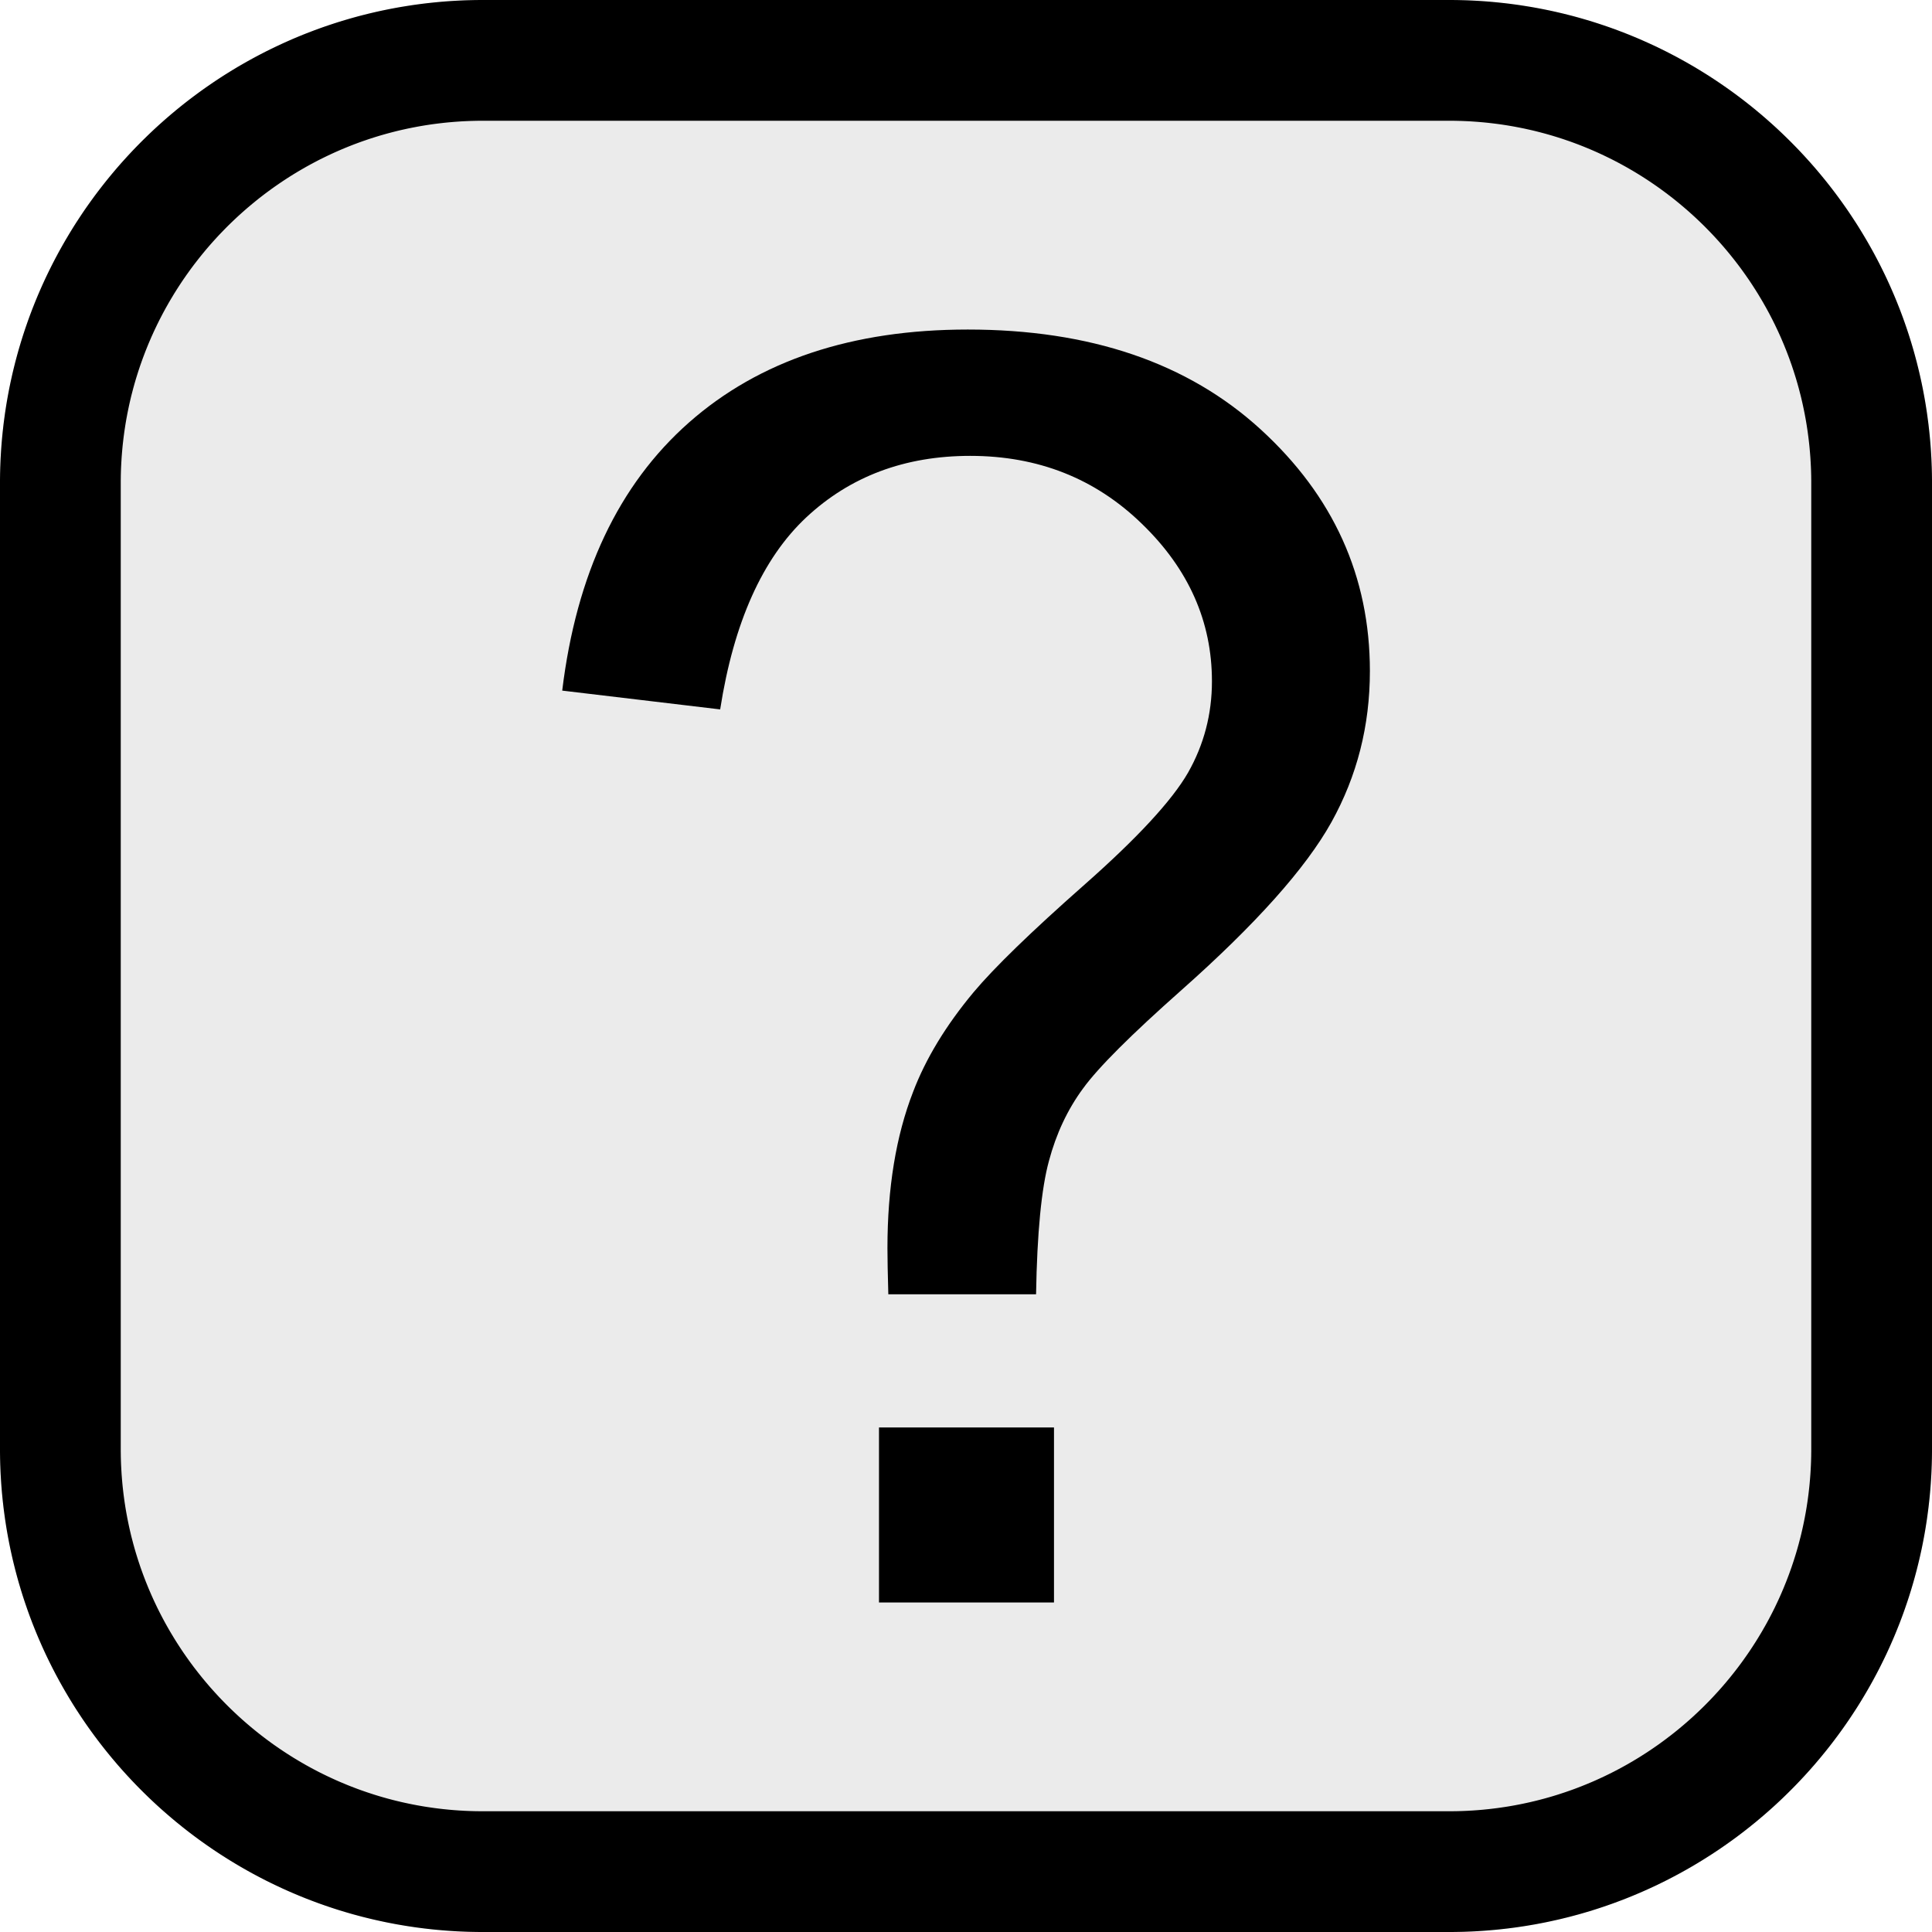
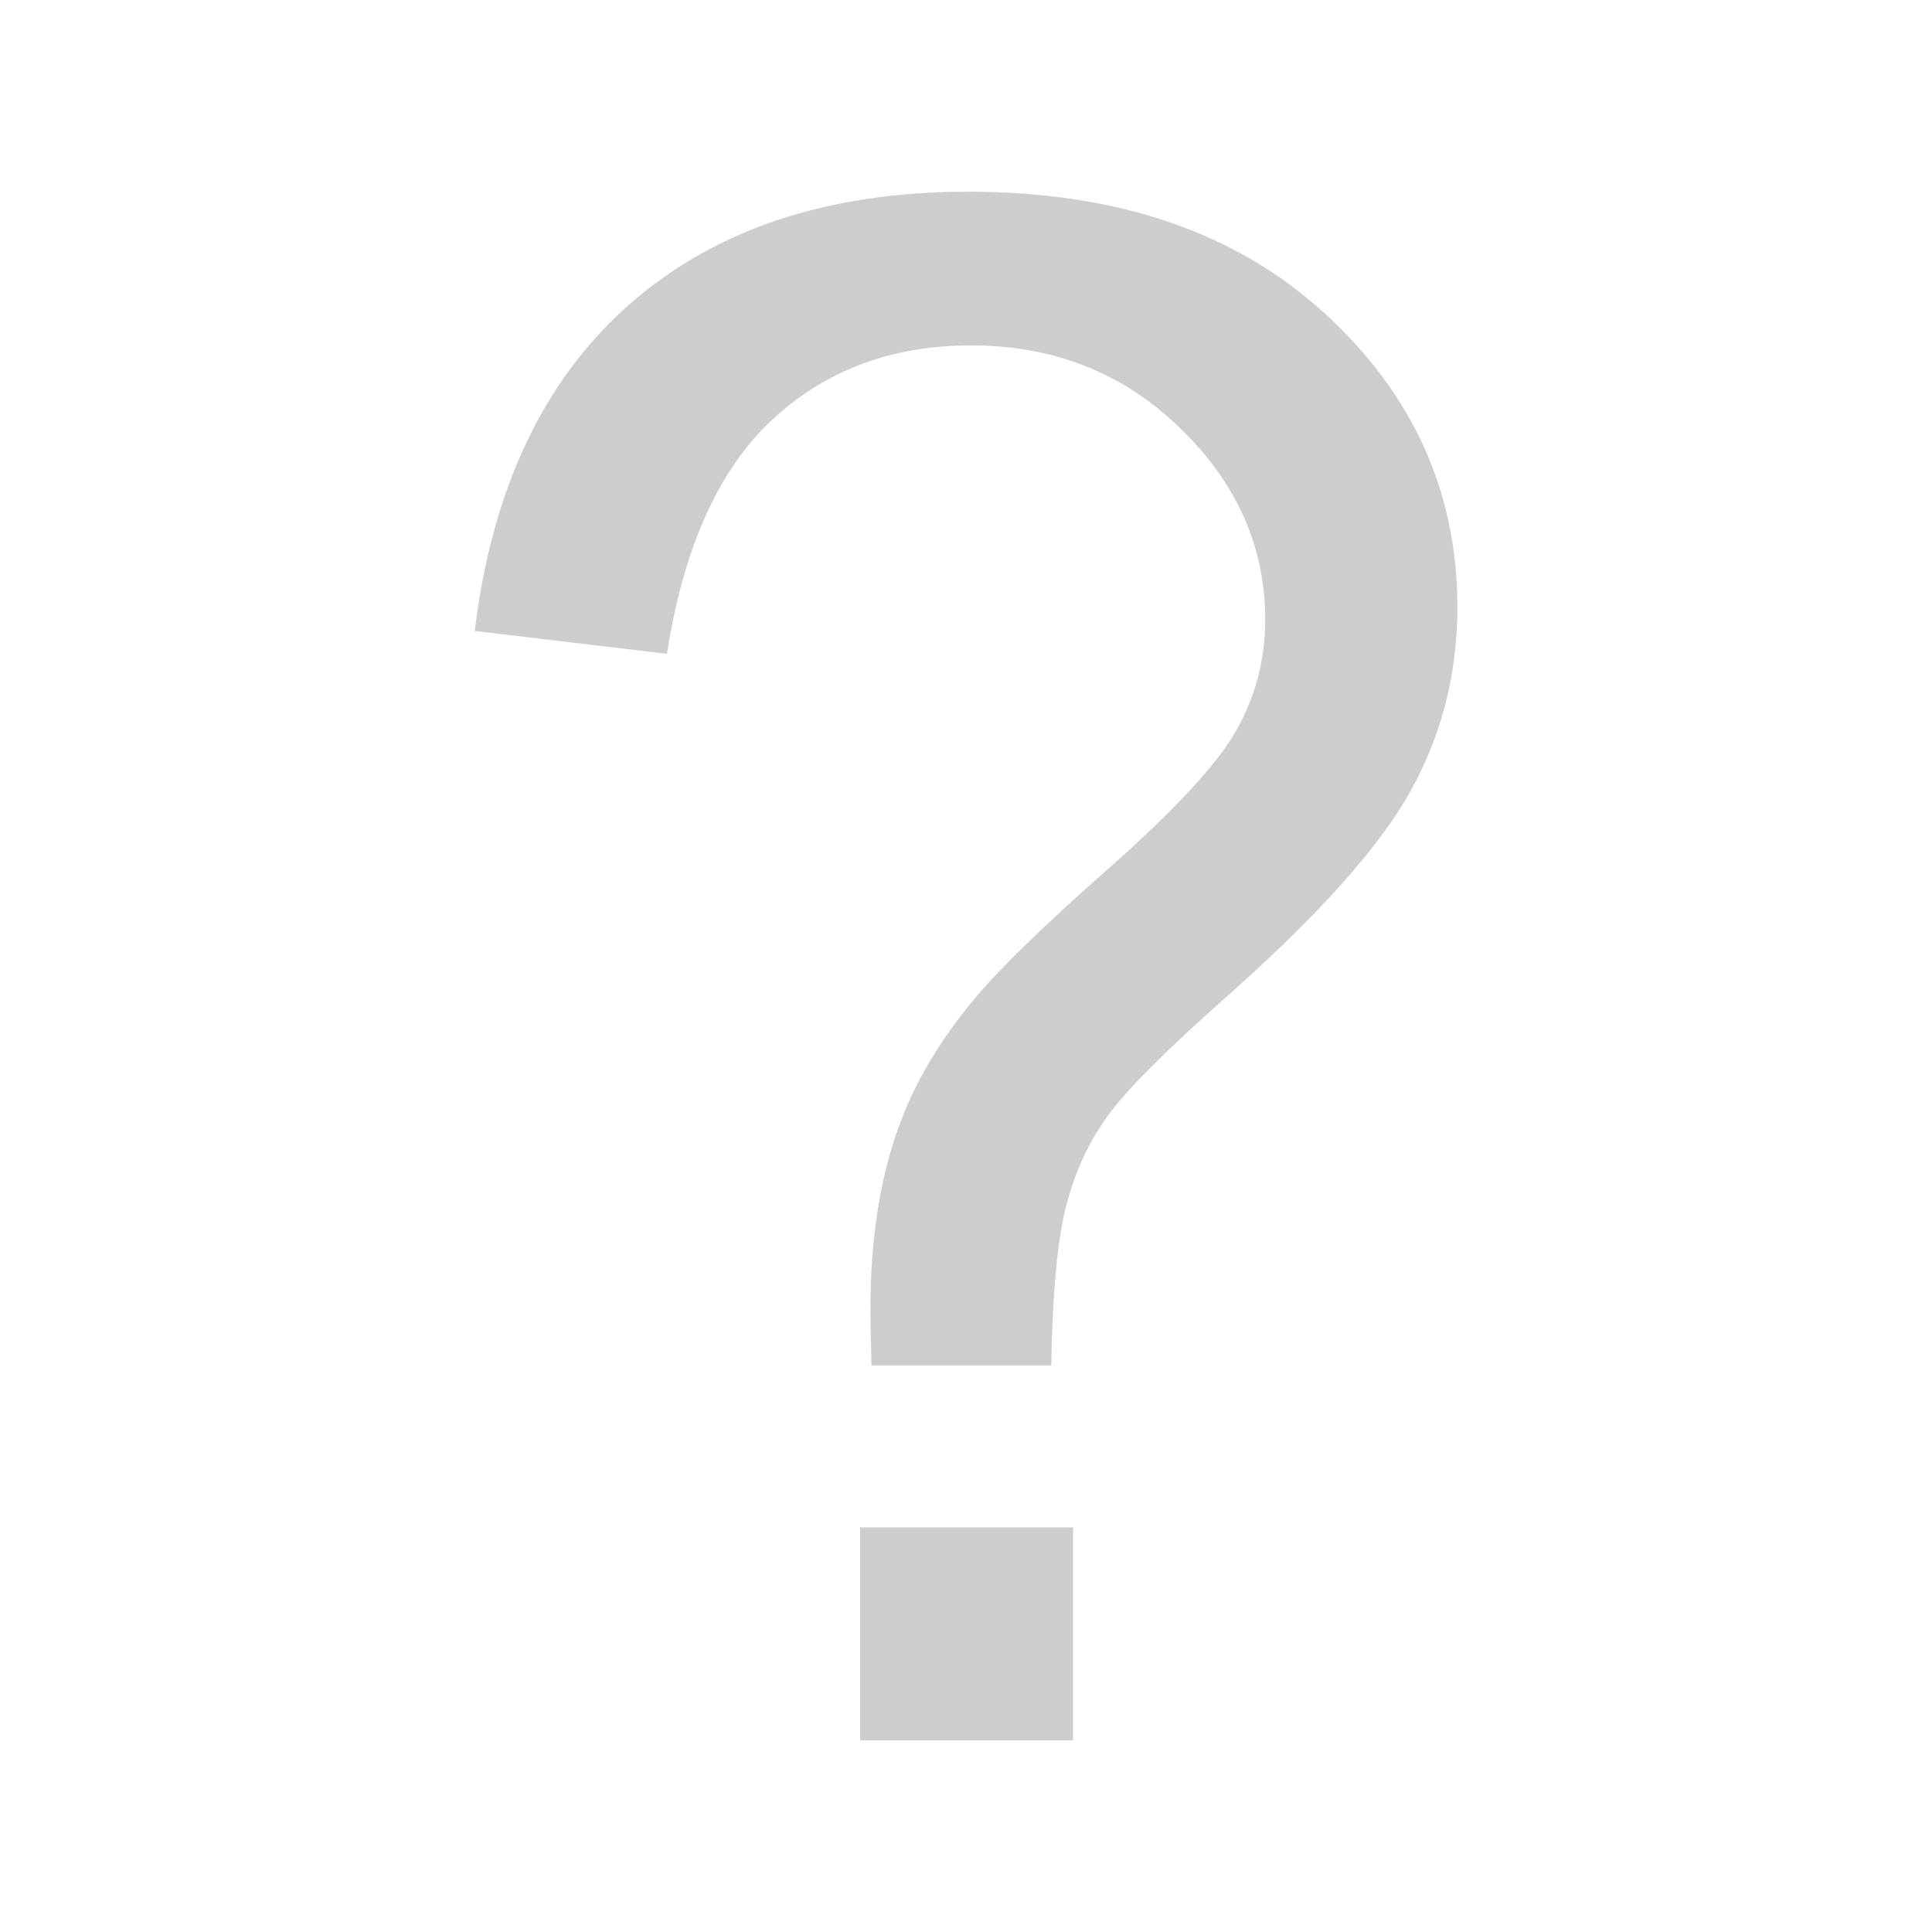
- <svg xmlns="http://www.w3.org/2000/svg" width="96" height="96" viewBox="0 0 96 96" version="1.1" xml:space="preserve" style="fill-rule:evenodd;clip-rule:evenodd;stroke-linejoin:round;stroke-miterlimit:1.414;">
-   <g transform="matrix(1,0,0,1.00793,0,0)">
-     <path d="M96,23.811C96,10.669 85.246,0 72,0L24,0C10.754,0 0,10.669 0,23.811L0,71.434C0,84.575 10.754,95.245 24,95.245L72,95.245C85.246,95.245 96,84.575 96,71.434L96,23.811Z" style="fill:rgb(235,235,235);" />
-     <path d="M72.155,0L72.31,0.002L72.465,0.004L72.619,0.008L72.773,0.012L72.927,0.017L73.081,0.024L73.234,0.031L73.387,0.039L73.54,0.048L73.693,0.058L73.845,0.069L73.998,0.081L74.149,0.094L74.301,0.108L74.452,0.123L74.603,0.139L74.754,0.155L74.905,0.173L75.055,0.191L75.205,0.211L75.355,0.231L75.504,0.252L75.653,0.275L75.802,0.298L75.95,0.322L76.098,0.346L76.246,0.372L76.394,0.399L76.541,0.426L76.688,0.455L76.834,0.484L76.981,0.514L77.126,0.545L77.272,0.577L77.417,0.61L77.562,0.644L77.707,0.678L77.851,0.714L77.995,0.75L78.139,0.787L78.282,0.825L78.425,0.864L78.567,0.904L78.709,0.945L78.851,0.986L78.993,1.028L79.134,1.071L79.274,1.115L79.415,1.16L79.555,1.206L79.694,1.252L79.833,1.299L79.972,1.347L80.11,1.396L80.248,1.446L80.386,1.496L80.523,1.548L80.66,1.6L80.797,1.653L80.933,1.706L81.068,1.761L81.203,1.816L81.338,1.872L81.473,1.929L81.606,1.987L81.74,2.046L81.873,2.105L82.006,2.165L82.138,2.226L82.27,2.287L82.401,2.35L82.532,2.413L82.663,2.477L82.793,2.541L82.922,2.607L83.051,2.673L83.18,2.74L83.308,2.807L83.436,2.876L83.563,2.945L83.69,3.015L83.816,3.085L83.942,3.157L84.068,3.229L84.193,3.301L84.317,3.375L84.441,3.449L84.564,3.524L84.687,3.6L84.81,3.676L84.932,3.753L85.053,3.831L85.174,3.91L85.295,3.989L85.415,4.069L85.534,4.15L85.653,4.231L85.772,4.313L85.889,4.395L86.007,4.479L86.124,4.563L86.24,4.648L86.356,4.733L86.471,4.819L86.586,4.906L86.7,4.993L86.814,5.081L86.927,5.17L87.039,5.259L87.151,5.349L87.263,5.44L87.373,5.532L87.484,5.623L87.593,5.716L87.703,5.809L87.811,5.903L87.919,5.998L88.027,6.093L88.134,6.189L88.24,6.285L88.346,6.382L88.451,6.48L88.555,6.578L88.659,6.677L88.762,6.777L88.865,6.877L88.967,6.977L89.069,7.079L89.17,7.181L89.27,7.283L89.37,7.386L89.469,7.49L89.567,7.594L89.665,7.699L89.762,7.805L89.859,7.911L89.955,8.017L90.05,8.124L90.145,8.232L90.239,8.34L90.332,8.449L90.425,8.559L90.517,8.669L90.608,8.779L90.699,8.89L90.789,9.002L90.878,9.114L90.967,9.227L91.055,9.34L91.143,9.454L91.229,9.568L91.316,9.683L91.401,9.799L91.486,9.915L91.57,10.031L91.653,10.148L91.736,10.265L91.818,10.383L91.899,10.502L91.979,10.621L92.059,10.741L92.138,10.861L92.217,10.981L92.295,11.102L92.372,11.224L92.448,11.346L92.523,11.468L92.598,11.591L92.672,11.715L92.746,11.839L92.818,11.963L92.89,12.088L92.961,12.213L93.032,12.339L93.102,12.465L93.17,12.592L93.239,12.719L93.306,12.847L93.373,12.975L93.439,13.104L93.504,13.233L93.568,13.362L93.632,13.492L93.695,13.622L93.757,13.753L93.818,13.884L93.879,14.016L93.938,14.148L93.997,14.28L94.055,14.413L94.113,14.547L94.169,14.68L94.225,14.814L94.28,14.949L94.334,15.084L94.388,15.219L94.44,15.355L94.492,15.491L94.543,15.628L94.593,15.765L94.642,15.902L94.69,16.04L94.738,16.178L94.785,16.316L94.831,16.455L94.876,16.594L94.92,16.734L94.964,16.874L95.006,17.014L95.048,17.155L95.089,17.296L95.129,17.437L95.168,17.579L95.206,17.721L95.244,17.863L95.28,18.006L95.316,18.149L95.351,18.293L95.385,18.436L95.418,18.581L95.45,18.725L95.482,18.87L95.512,19.015L95.542,19.16L95.57,19.306L95.598,19.452L95.625,19.599L95.651,19.745L95.676,19.892L95.7,20.039L95.723,20.187L95.746,20.335L95.767,20.483L95.787,20.632L95.807,20.78L95.826,20.929L95.843,21.079L95.86,21.228L95.876,21.378L95.891,21.528L95.905,21.679L95.918,21.829L95.93,21.98L95.941,22.131L95.951,22.283L95.96,22.435L95.969,22.587L95.976,22.739L95.982,22.891L95.988,23.044L95.992,23.197L95.996,23.35L95.998,23.504L96,23.657L96,23.811L96,71.434L96,71.587L95.998,71.741L95.996,71.895L95.992,72.048L95.988,72.201L95.982,72.353L95.976,72.506L95.969,72.658L95.96,72.81L95.951,72.962L95.941,73.113L95.93,73.264L95.918,73.415L95.905,73.566L95.891,73.717L95.876,73.867L95.86,74.017L95.843,74.166L95.826,74.315L95.807,74.464L95.787,74.613L95.767,74.762L95.746,74.91L95.723,75.058L95.7,75.205L95.676,75.353L95.651,75.5L95.625,75.646L95.598,75.793L95.57,75.939L95.542,76.084L95.512,76.23L95.482,76.375L95.45,76.52L95.418,76.664L95.385,76.808L95.351,76.952L95.316,77.096L95.28,77.239L95.244,77.381L95.206,77.524L95.168,77.666L95.129,77.808L95.089,77.949L95.048,78.09L95.006,78.231L94.964,78.371L94.92,78.511L94.876,78.651L94.831,78.79L94.785,78.929L94.738,79.067L94.69,79.205L94.642,79.343L94.593,79.48L94.543,79.617L94.492,79.754L94.44,79.89L94.388,80.026L94.334,80.161L94.28,80.296L94.225,80.43L94.169,80.565L94.113,80.698L94.055,80.832L93.997,80.964L93.938,81.097L93.879,81.229L93.818,81.361L93.757,81.492L93.695,81.623L93.632,81.753L93.568,81.883L93.504,82.012L93.439,82.141L93.373,82.27L93.306,82.398L93.239,82.526L93.17,82.653L93.102,82.779L93.032,82.906L92.961,83.032L92.89,83.157L92.818,83.282L92.746,83.406L92.672,83.53L92.598,83.654L92.523,83.777L92.448,83.899L92.372,84.021L92.295,84.143L92.217,84.264L92.138,84.384L92.059,84.504L91.979,84.624L91.899,84.743L91.818,84.861L91.736,84.979L91.653,85.097L91.57,85.214L91.486,85.33L91.401,85.446L91.316,85.562L91.229,85.676L91.143,85.791L91.055,85.905L90.967,86.018L90.878,86.131L90.789,86.243L90.699,86.354L90.608,86.465L90.517,86.576L90.425,86.686L90.332,86.795L90.239,86.904L90.145,87.013L90.05,87.12L89.955,87.228L89.859,87.334L89.762,87.44L89.665,87.546L89.567,87.65L89.469,87.755L89.37,87.858L89.27,87.962L89.17,88.064L89.069,88.166L88.967,88.267L88.865,88.368L88.762,88.468L88.659,88.568L88.555,88.667L88.451,88.765L88.346,88.862L88.24,88.96L88.134,89.056L88.027,89.152L87.919,89.247L87.811,89.341L87.703,89.435L87.593,89.529L87.484,89.621L87.373,89.713L87.263,89.805L87.151,89.895L87.039,89.985L86.927,90.075L86.814,90.163L86.7,90.252L86.586,90.339L86.471,90.426L86.356,90.512L86.24,90.597L86.124,90.682L86.007,90.766L85.889,90.849L85.772,90.932L85.653,91.014L85.534,91.095L85.415,91.176L85.295,91.256L85.174,91.335L85.053,91.414L84.932,91.491L84.81,91.568L84.687,91.645L84.564,91.721L84.441,91.795L84.317,91.87L84.193,91.943L84.068,92.016L83.942,92.088L83.816,92.159L83.69,92.23L83.563,92.3L83.436,92.369L83.308,92.437L83.18,92.505L83.051,92.572L82.922,92.638L82.793,92.704L82.663,92.768L82.532,92.832L82.401,92.895L82.27,92.958L82.138,93.019L82.006,93.08L81.873,93.14L81.74,93.199L81.606,93.258L81.473,93.315L81.338,93.372L81.203,93.428L81.068,93.484L80.933,93.538L80.797,93.592L80.66,93.645L80.523,93.697L80.386,93.748L80.248,93.799L80.11,93.849L79.972,93.897L79.833,93.946L79.694,93.993L79.555,94.039L79.415,94.085L79.274,94.13L79.134,94.174L78.993,94.217L78.851,94.259L78.709,94.3L78.567,94.341L78.425,94.381L78.282,94.419L78.139,94.457L77.995,94.495L77.851,94.531L77.707,94.566L77.562,94.601L77.417,94.635L77.272,94.667L77.126,94.699L76.981,94.73L76.834,94.761L76.688,94.79L76.541,94.818L76.394,94.846L76.246,94.873L76.098,94.898L75.95,94.923L75.802,94.947L75.653,94.97L75.504,94.992L75.355,95.014L75.205,95.034L75.055,95.053L74.905,95.072L74.754,95.089L74.603,95.106L74.452,95.122L74.301,95.137L74.149,95.15L73.998,95.163L73.845,95.175L73.693,95.186L73.54,95.196L73.387,95.206L73.234,95.214L73.081,95.221L72.927,95.227L72.773,95.233L72.619,95.237L72.465,95.24L72.31,95.243L72.155,95.244L72,95.245L24,95.245L23.845,95.244L23.69,95.243L23.535,95.24L23.381,95.237L23.227,95.233L23.073,95.227L22.919,95.221L22.766,95.214L22.613,95.206L22.46,95.196L22.307,95.186L22.155,95.175L22.002,95.163L21.851,95.15L21.699,95.137L21.548,95.122L21.397,95.106L21.246,95.089L21.095,95.072L20.945,95.053L20.795,95.034L20.645,95.014L20.496,94.992L20.347,94.97L20.198,94.947L20.05,94.923L19.902,94.898L19.754,94.873L19.606,94.846L19.459,94.818L19.312,94.79L19.166,94.761L19.019,94.73L18.874,94.699L18.728,94.667L18.583,94.635L18.438,94.601L18.293,94.566L18.149,94.531L18.005,94.495L17.861,94.457L17.718,94.419L17.575,94.381L17.433,94.341L17.291,94.3L17.149,94.259L17.007,94.217L16.866,94.174L16.726,94.13L16.585,94.085L16.445,94.039L16.306,93.993L16.167,93.946L16.028,93.897L15.89,93.849L15.752,93.799L15.614,93.748L15.477,93.697L15.34,93.645L15.203,93.592L15.067,93.538L14.932,93.484L14.797,93.428L14.662,93.372L14.527,93.315L14.394,93.258L14.26,93.199L14.127,93.14L13.994,93.08L13.862,93.019L13.73,92.958L13.599,92.895L13.468,92.832L13.337,92.768L13.207,92.704L13.078,92.638L12.949,92.572L12.82,92.505L12.692,92.437L12.564,92.369L12.437,92.3L12.31,92.23L12.184,92.159L12.058,92.088L11.932,92.016L11.807,91.943L11.683,91.87L11.559,91.795L11.436,91.721L11.313,91.645L11.19,91.568L11.068,91.491L10.947,91.414L10.826,91.335L10.705,91.256L10.585,91.176L10.466,91.095L10.347,91.014L10.228,90.932L10.111,90.849L9.993,90.766L9.876,90.682L9.76,90.597L9.644,90.512L9.529,90.426L9.414,90.339L9.3,90.252L9.186,90.163L9.073,90.075L8.961,89.985L8.849,89.895L8.737,89.805L8.627,89.713L8.516,89.621L8.407,89.529L8.297,89.435L8.189,89.341L8.081,89.247L7.973,89.152L7.866,89.056L7.76,88.96L7.654,88.862L7.549,88.765L7.445,88.667L7.341,88.568L7.238,88.468L7.135,88.368L7.033,88.267L6.931,88.166L6.83,88.064L6.73,87.962L6.63,87.858L6.531,87.755L6.433,87.65L6.335,87.546L6.238,87.44L6.141,87.334L6.045,87.228L5.95,87.12L5.855,87.013L5.761,86.904L5.668,86.795L5.575,86.686L5.483,86.576L5.392,86.465L5.301,86.354L5.211,86.243L5.122,86.131L5.033,86.018L4.945,85.905L4.857,85.791L4.771,85.676L4.684,85.562L4.599,85.446L4.514,85.33L4.43,85.214L4.347,85.097L4.264,84.979L4.182,84.861L4.101,84.743L4.021,84.624L3.941,84.504L3.862,84.384L3.783,84.264L3.705,84.143L3.628,84.021L3.552,83.899L3.477,83.777L3.402,83.654L3.328,83.53L3.254,83.406L3.182,83.282L3.11,83.157L3.039,83.032L2.968,82.906L2.898,82.779L2.83,82.653L2.761,82.526L2.694,82.398L2.627,82.27L2.561,82.141L2.496,82.012L2.432,81.883L2.368,81.753L2.305,81.623L2.243,81.492L2.182,81.361L2.121,81.229L2.062,81.097L2.003,80.964L1.945,80.832L1.887,80.698L1.831,80.565L1.775,80.43L1.72,80.296L1.666,80.161L1.612,80.026L1.56,79.89L1.508,79.754L1.457,79.617L1.407,79.48L1.358,79.343L1.31,79.205L1.262,79.067L1.215,78.929L1.169,78.79L1.124,78.651L1.08,78.511L1.036,78.371L0.994,78.231L0.952,78.09L0.911,77.949L0.871,77.808L0.832,77.666L0.794,77.524L0.756,77.381L0.72,77.239L0.684,77.096L0.649,76.952L0.615,76.808L0.582,76.664L0.55,76.52L0.518,76.375L0.488,76.23L0.458,76.084L0.43,75.939L0.402,75.793L0.375,75.646L0.349,75.5L0.324,75.353L0.3,75.205L0.277,75.058L0.254,74.91L0.233,74.762L0.213,74.613L0.193,74.464L0.174,74.315L0.157,74.166L0.14,74.017L0.124,73.867L0.109,73.717L0.095,73.566L0.082,73.415L0.07,73.264L0.059,73.113L0.049,72.962L0.04,72.81L0.031,72.658L0.024,72.506L0.018,72.353L0.012,72.201L0.008,72.048L0.004,71.895L0.002,71.741L0,71.587L0,71.434L0,23.811L0,23.657L0.002,23.504L0.004,23.35L0.008,23.197L0.012,23.044L0.018,22.891L0.024,22.739L0.031,22.587L0.04,22.435L0.049,22.283L0.059,22.131L0.07,21.98L0.082,21.829L0.095,21.679L0.109,21.528L0.124,21.378L0.14,21.228L0.157,21.079L0.174,20.929L0.193,20.78L0.213,20.632L0.233,20.483L0.254,20.335L0.277,20.187L0.3,20.039L0.324,19.892L0.349,19.745L0.375,19.599L0.402,19.452L0.43,19.306L0.458,19.16L0.488,19.015L0.518,18.87L0.55,18.725L0.582,18.581L0.615,18.436L0.649,18.293L0.684,18.149L0.72,18.006L0.756,17.863L0.794,17.721L0.832,17.579L0.871,17.437L0.911,17.296L0.952,17.155L0.994,17.014L1.036,16.874L1.08,16.734L1.124,16.594L1.169,16.455L1.215,16.316L1.262,16.178L1.31,16.04L1.358,15.902L1.407,15.765L1.457,15.628L1.508,15.491L1.56,15.355L1.612,15.219L1.666,15.084L1.72,14.949L1.775,14.814L1.831,14.68L1.887,14.547L1.945,14.413L2.003,14.28L2.062,14.148L2.121,14.016L2.182,13.884L2.243,13.753L2.305,13.622L2.368,13.492L2.432,13.362L2.496,13.233L2.561,13.104L2.627,12.975L2.694,12.847L2.761,12.719L2.83,12.592L2.898,12.465L2.968,12.339L3.039,12.213L3.11,12.088L3.182,11.963L3.254,11.839L3.328,11.715L3.402,11.591L3.477,11.468L3.552,11.346L3.628,11.224L3.705,11.102L3.783,10.981L3.862,10.861L3.941,10.741L4.021,10.621L4.101,10.502L4.182,10.383L4.264,10.265L4.347,10.148L4.43,10.031L4.514,9.915L4.599,9.799L4.684,9.683L4.771,9.568L4.857,9.454L4.945,9.34L5.033,9.227L5.122,9.114L5.211,9.002L5.301,8.89L5.392,8.779L5.483,8.669L5.575,8.559L5.668,8.449L5.761,8.34L5.855,8.232L5.95,8.124L6.045,8.017L6.141,7.911L6.238,7.805L6.335,7.699L6.433,7.594L6.531,7.49L6.63,7.386L6.73,7.283L6.83,7.181L6.931,7.079L7.033,6.977L7.135,6.877L7.238,6.777L7.341,6.677L7.445,6.578L7.549,6.48L7.654,6.382L7.76,6.285L7.866,6.189L7.973,6.093L8.081,5.998L8.189,5.903L8.297,5.809L8.407,5.716L8.516,5.623L8.627,5.532L8.737,5.44L8.849,5.349L8.961,5.259L9.073,5.17L9.186,5.081L9.3,4.993L9.414,4.906L9.529,4.819L9.644,4.733L9.76,4.648L9.876,4.563L9.993,4.479L10.111,4.395L10.228,4.313L10.347,4.231L10.466,4.15L10.585,4.069L10.705,3.989L10.826,3.91L10.947,3.831L11.068,3.753L11.19,3.676L11.313,3.6L11.436,3.524L11.559,3.449L11.683,3.375L11.807,3.301L11.932,3.229L12.058,3.157L12.184,3.085L12.31,3.015L12.437,2.945L12.564,2.876L12.692,2.807L12.82,2.74L12.949,2.673L13.078,2.607L13.207,2.541L13.337,2.477L13.468,2.413L13.599,2.35L13.73,2.287L13.862,2.226L13.994,2.165L14.127,2.105L14.26,2.046L14.394,1.987L14.527,1.929L14.662,1.872L14.797,1.816L14.932,1.761L15.067,1.706L15.203,1.653L15.34,1.6L15.477,1.548L15.614,1.496L15.752,1.446L15.89,1.396L16.028,1.347L16.167,1.299L16.306,1.252L16.445,1.206L16.585,1.16L16.726,1.115L16.866,1.071L17.007,1.028L17.149,0.986L17.291,0.945L17.433,0.904L17.575,0.864L17.718,0.825L17.861,0.787L18.005,0.75L18.149,0.714L18.293,0.678L18.438,0.644L18.583,0.61L18.728,0.577L18.874,0.545L19.019,0.514L19.166,0.484L19.312,0.455L19.459,0.426L19.606,0.399L19.754,0.372L19.902,0.346L20.05,0.322L20.198,0.298L20.347,0.275L20.496,0.252L20.645,0.231L20.795,0.211L20.945,0.191L21.095,0.173L21.246,0.155L21.397,0.139L21.548,0.123L21.699,0.108L21.851,0.094L22.002,0.081L22.155,0.069L22.307,0.058L22.46,0.048L22.613,0.039L22.766,0.031L22.919,0.024L23.073,0.017L23.227,0.012L23.381,0.008L23.535,0.004L23.69,0.002L23.845,0L24,0L72,0L72.155,0ZM24.01,5.953L23.883,5.953L23.766,5.954L23.65,5.956L23.533,5.959L23.417,5.962L23.301,5.966L23.185,5.971L23.07,5.976L22.955,5.982L22.84,5.989L22.725,5.997L22.61,6.005L22.496,6.014L22.382,6.024L22.268,6.034L22.155,6.045L22.041,6.057L21.928,6.07L21.815,6.083L21.703,6.097L21.59,6.111L21.478,6.126L21.366,6.142L21.254,6.159L21.143,6.176L21.032,6.194L20.921,6.213L20.81,6.232L20.7,6.252L20.589,6.273L20.48,6.294L20.37,6.316L20.26,6.338L20.151,6.362L20.042,6.386L19.934,6.41L19.825,6.435L19.717,6.461L19.609,6.488L19.501,6.515L19.394,6.543L19.287,6.571L19.18,6.6L19.074,6.63L18.967,6.66L18.861,6.691L18.755,6.723L18.65,6.755L18.545,6.788L18.44,6.821L18.335,6.855L18.231,6.89L18.127,6.926L18.023,6.961L17.919,6.998L17.816,7.035L17.713,7.073L17.61,7.111L17.508,7.15L17.406,7.19L17.304,7.23L17.203,7.271L17.101,7.312L17.001,7.354L16.9,7.397L16.8,7.44L16.7,7.484L16.6,7.528L16.501,7.573L16.402,7.619L16.303,7.665L16.205,7.712L16.107,7.759L16.009,7.807L15.911,7.855L15.814,7.904L15.718,7.954L15.621,8.004L15.525,8.055L15.429,8.106L15.334,8.158L15.239,8.21L15.144,8.263L15.05,8.317L14.956,8.371L14.862,8.425L14.769,8.48L14.676,8.536L14.583,8.592L14.491,8.649L14.399,8.706L14.307,8.764L14.216,8.823L14.125,8.882L14.035,8.941L13.945,9.001L13.855,9.062L13.766,9.123L13.677,9.184L13.589,9.246L13.5,9.309L13.413,9.372L13.325,9.436L13.238,9.5L13.152,9.564L13.065,9.63L12.98,9.695L12.894,9.761L12.809,9.828L12.725,9.895L12.641,9.963L12.557,10.031L12.474,10.1L12.391,10.169L12.308,10.238L12.226,10.309L12.145,10.379L12.063,10.45L11.983,10.522L11.902,10.594L11.822,10.666L11.743,10.739L11.664,10.813L11.585,10.887L11.507,10.961L11.429,11.036L11.352,11.111L11.275,11.187L11.199,11.263L11.123,11.34L11.048,11.417L10.973,11.494L10.898,11.572L10.824,11.65L10.751,11.729L10.678,11.809L10.605,11.888L10.533,11.968L10.461,12.049L10.39,12.13L10.32,12.211L10.249,12.293L10.18,12.375L10.111,12.458L10.042,12.541L9.974,12.625L9.906,12.709L9.839,12.793L9.772,12.878L9.706,12.963L9.64,13.048L9.575,13.134L9.51,13.22L9.446,13.307L9.383,13.394L9.32,13.482L9.257,13.569L9.195,13.658L9.133,13.746L9.072,13.835L9.012,13.925L8.952,14.014L8.893,14.104L8.834,14.195L8.775,14.286L8.718,14.377L8.66,14.468L8.604,14.56L8.548,14.653L8.492,14.745L8.437,14.838L8.382,14.931L8.329,15.025L8.275,15.119L8.222,15.213L8.17,15.308L8.118,15.403L8.067,15.498L8.017,15.594L7.967,15.69L7.917,15.786L7.869,15.883L7.82,15.98L7.773,16.077L7.726,16.175L7.679,16.273L7.633,16.371L7.588,16.47L7.543,16.568L7.499,16.668L7.456,16.767L7.413,16.867L7.37,16.967L7.329,17.067L7.288,17.168L7.247,17.269L7.207,17.37L7.168,17.472L7.129,17.574L7.091,17.676L7.054,17.778L7.017,17.881L6.98,17.984L6.945,18.087L6.91,18.191L6.875,18.295L6.842,18.399L6.809,18.503L6.776,18.608L6.744,18.713L6.713,18.818L6.682,18.923L6.653,19.029L6.623,19.135L6.595,19.241L6.567,19.348L6.539,19.455L6.512,19.562L6.486,19.669L6.461,19.777L6.436,19.885L6.412,19.993L6.389,20.101L6.366,20.21L6.344,20.318L6.322,20.427L6.302,20.537L6.281,20.646L6.262,20.756L6.243,20.866L6.225,20.977L6.208,21.087L6.191,21.198L6.175,21.309L6.16,21.42L6.145,21.532L6.131,21.644L6.118,21.756L6.105,21.868L6.093,21.98L6.082,22.093L6.072,22.206L6.062,22.319L6.053,22.433L6.044,22.546L6.037,22.66L6.03,22.774L6.024,22.888L6.018,23.003L6.013,23.118L6.009,23.233L6.006,23.348L6.003,23.463L6.002,23.579L6,23.695L6,23.821L6,71.424L6,71.55L6.002,71.666L6.003,71.781L6.006,71.897L6.009,72.012L6.013,72.127L6.018,72.242L6.024,72.356L6.03,72.471L6.037,72.585L6.044,72.699L6.053,72.812L6.062,72.926L6.072,73.039L6.082,73.152L6.093,73.264L6.105,73.377L6.118,73.489L6.131,73.601L6.145,73.713L6.16,73.824L6.175,73.936L6.191,74.047L6.208,74.158L6.225,74.268L6.243,74.378L6.262,74.489L6.281,74.598L6.302,74.708L6.322,74.817L6.344,74.926L6.366,75.035L6.389,75.144L6.412,75.252L6.436,75.36L6.461,75.468L6.486,75.576L6.512,75.683L6.539,75.79L6.567,75.897L6.595,76.003L6.623,76.11L6.653,76.216L6.682,76.321L6.713,76.427L6.744,76.532L6.776,76.637L6.809,76.742L6.842,76.846L6.875,76.95L6.91,77.054L6.945,77.158L6.98,77.261L7.017,77.364L7.054,77.467L7.091,77.569L7.129,77.671L7.168,77.773L7.207,77.874L7.247,77.976L7.288,78.077L7.329,78.177L7.37,78.278L7.413,78.378L7.456,78.478L7.499,78.577L7.543,78.676L7.588,78.775L7.633,78.874L7.679,78.972L7.726,79.07L7.773,79.168L7.82,79.265L7.869,79.362L7.917,79.458L7.967,79.555L8.017,79.651L8.067,79.746L8.118,79.842L8.17,79.937L8.222,80.031L8.275,80.126L8.329,80.22L8.382,80.313L8.437,80.407L8.492,80.5L8.548,80.592L8.604,80.684L8.66,80.776L8.718,80.868L8.775,80.959L8.834,81.05L8.893,81.14L8.952,81.23L9.012,81.32L9.072,81.41L9.133,81.499L9.195,81.587L9.257,81.675L9.32,81.763L9.383,81.851L9.446,81.938L9.51,82.024L9.575,82.111L9.64,82.197L9.706,82.282L9.772,82.367L9.839,82.452L9.906,82.536L9.974,82.62L10.042,82.704L10.111,82.787L10.18,82.869L10.249,82.951L10.32,83.033L10.39,83.115L10.461,83.196L10.533,83.276L10.605,83.356L10.678,83.436L10.751,83.515L10.824,83.594L10.898,83.673L10.973,83.751L11.048,83.828L11.123,83.905L11.199,83.982L11.276,84.058L11.352,84.134L11.429,84.209L11.507,84.284L11.585,84.358L11.664,84.432L11.743,84.505L11.822,84.578L11.902,84.651L11.983,84.723L12.063,84.795L12.145,84.866L12.226,84.936L12.308,85.006L12.391,85.076L12.474,85.145L12.557,85.214L12.641,85.282L12.725,85.35L12.809,85.417L12.894,85.483L12.98,85.55L13.066,85.615L13.152,85.68L13.238,85.745L13.325,85.809L13.413,85.873L13.5,85.936L13.588,85.999L13.677,86.061L13.766,86.122L13.855,86.183L13.945,86.244L14.035,86.304L14.125,86.363L14.216,86.422L14.307,86.48L14.399,86.538L14.491,86.596L14.583,86.653L14.676,86.709L14.769,86.764L14.862,86.82L14.956,86.874L15.05,86.928L15.144,86.982L15.239,87.035L15.334,87.087L15.429,87.139L15.525,87.19L15.621,87.241L15.718,87.291L15.814,87.341L15.911,87.39L16.009,87.438L16.107,87.486L16.205,87.533L16.303,87.58L16.402,87.626L16.501,87.671L16.6,87.716L16.7,87.761L16.8,87.805L16.9,87.848L17.001,87.89L17.102,87.932L17.203,87.974L17.304,88.015L17.406,88.055L17.508,88.094L17.61,88.133L17.713,88.172L17.816,88.21L17.919,88.247L18.023,88.283L18.127,88.319L18.231,88.355L18.335,88.389L18.44,88.423L18.545,88.457L18.65,88.49L18.755,88.522L18.861,88.554L18.967,88.585L19.074,88.615L19.18,88.645L19.287,88.674L19.394,88.702L19.501,88.73L19.609,88.757L19.717,88.784L19.825,88.809L19.933,88.835L20.042,88.859L20.151,88.883L20.26,88.906L20.37,88.929L20.479,88.951L20.589,88.972L20.7,88.993L20.81,89.013L20.921,89.032L21.032,89.051L21.143,89.069L21.254,89.086L21.366,89.102L21.478,89.118L21.59,89.134L21.702,89.148L21.815,89.162L21.928,89.175L22.041,89.188L22.155,89.199L22.268,89.211L22.382,89.221L22.496,89.231L22.61,89.24L22.725,89.248L22.84,89.256L22.955,89.262L23.07,89.269L23.185,89.274L23.301,89.279L23.417,89.283L23.533,89.286L23.649,89.289L23.766,89.29L23.883,89.292L24.009,89.292L71.991,89.292L72.117,89.292L72.234,89.29L72.351,89.289L72.467,89.286L72.583,89.283L72.699,89.279L72.815,89.274L72.93,89.269L73.045,89.262L73.16,89.256L73.275,89.248L73.39,89.24L73.504,89.231L73.618,89.221L73.732,89.211L73.845,89.199L73.959,89.188L74.072,89.175L74.185,89.162L74.298,89.148L74.41,89.134L74.522,89.118L74.634,89.102L74.746,89.086L74.857,89.069L74.968,89.051L75.079,89.032L75.19,89.013L75.3,88.993L75.411,88.972L75.521,88.951L75.63,88.929L75.74,88.906L75.849,88.883L75.958,88.859L76.067,88.835L76.175,88.809L76.283,88.784L76.391,88.757L76.499,88.73L76.606,88.702L76.713,88.674L76.82,88.645L76.926,88.615L77.033,88.585L77.139,88.554L77.245,88.522L77.35,88.49L77.455,88.457L77.56,88.423L77.665,88.389L77.769,88.355L77.873,88.319L77.977,88.283L78.081,88.247L78.184,88.21L78.287,88.172L78.39,88.133L78.492,88.094L78.594,88.055L78.696,88.014L78.797,87.974L78.898,87.932L78.999,87.89L79.1,87.848L79.2,87.805L79.3,87.761L79.4,87.716L79.499,87.671L79.598,87.626L79.697,87.58L79.795,87.533L79.893,87.486L79.991,87.438L80.088,87.39L80.186,87.341L80.282,87.291L80.379,87.241L80.475,87.19L80.571,87.139L80.666,87.087L80.761,87.035L80.856,86.982L80.95,86.928L81.044,86.874L81.138,86.82L81.231,86.764L81.324,86.709L81.417,86.653L81.509,86.596L81.601,86.538L81.693,86.48L81.784,86.422L81.875,86.363L81.965,86.304L82.055,86.244L82.145,86.183L82.234,86.122L82.323,86.061L82.412,85.999L82.5,85.936L82.587,85.873L82.675,85.809L82.762,85.745L82.848,85.68L82.934,85.615L83.02,85.55L83.106,85.483L83.191,85.417L83.275,85.35L83.359,85.282L83.443,85.214L83.526,85.145L83.609,85.076L83.692,85.006L83.774,84.936L83.855,84.866L83.937,84.795L84.018,84.723L84.098,84.651L84.178,84.578L84.257,84.505L84.336,84.432L84.415,84.358L84.493,84.284L84.571,84.209L84.648,84.134L84.725,84.058L84.801,83.982L84.877,83.905L84.952,83.828L85.027,83.751L85.102,83.673L85.176,83.594L85.249,83.515L85.322,83.436L85.395,83.357L85.467,83.276L85.539,83.196L85.61,83.115L85.68,83.033L85.751,82.952L85.82,82.869L85.889,82.787L85.958,82.704L86.026,82.62L86.094,82.536L86.161,82.452L86.228,82.367L86.294,82.282L86.36,82.197L86.425,82.111L86.49,82.024L86.554,81.938L86.617,81.851L86.68,81.763L86.743,81.675L86.805,81.587L86.867,81.498L86.928,81.41L86.988,81.32L87.048,81.23L87.107,81.14L87.166,81.05L87.225,80.959L87.282,80.868L87.34,80.776L87.396,80.684L87.452,80.592L87.508,80.5L87.563,80.407L87.617,80.313L87.671,80.22L87.725,80.126L87.778,80.031L87.83,79.937L87.882,79.842L87.933,79.746L87.983,79.651L88.033,79.555L88.083,79.458L88.131,79.362L88.18,79.265L88.227,79.168L88.274,79.07L88.321,78.972L88.367,78.874L88.412,78.775L88.457,78.676L88.501,78.577L88.544,78.478L88.587,78.378L88.63,78.278L88.671,78.177L88.712,78.077L88.753,77.976L88.793,77.874L88.832,77.773L88.871,77.671L88.909,77.569L88.946,77.467L88.983,77.364L89.02,77.261L89.055,77.157L89.09,77.054L89.125,76.95L89.158,76.846L89.191,76.742L89.224,76.637L89.256,76.532L89.287,76.427L89.318,76.321L89.347,76.216L89.377,76.11L89.405,76.003L89.433,75.897L89.461,75.79L89.488,75.683L89.514,75.576L89.539,75.468L89.564,75.36L89.588,75.252L89.611,75.144L89.634,75.035L89.656,74.926L89.678,74.817L89.698,74.708L89.719,74.598L89.738,74.488L89.757,74.378L89.775,74.268L89.792,74.158L89.809,74.047L89.825,73.936L89.84,73.825L89.855,73.713L89.869,73.601L89.882,73.489L89.895,73.377L89.907,73.264L89.918,73.152L89.928,73.039L89.938,72.926L89.947,72.812L89.956,72.698L89.963,72.585L89.97,72.471L89.976,72.356L89.982,72.242L89.987,72.127L89.991,72.012L89.994,71.897L89.997,71.781L89.998,71.666L90,71.55L90,71.424L90,23.821L90,23.695L89.998,23.579L89.997,23.463L89.994,23.348L89.991,23.233L89.987,23.118L89.982,23.003L89.976,22.888L89.97,22.774L89.963,22.66L89.956,22.546L89.947,22.433L89.938,22.319L89.928,22.206L89.918,22.093L89.907,21.98L89.895,21.868L89.882,21.756L89.869,21.644L89.855,21.532L89.84,21.42L89.825,21.309L89.809,21.198L89.792,21.087L89.775,20.976L89.757,20.866L89.738,20.756L89.719,20.646L89.698,20.537L89.678,20.427L89.656,20.318L89.634,20.21L89.611,20.101L89.588,19.993L89.564,19.885L89.539,19.777L89.514,19.669L89.488,19.562L89.461,19.455L89.433,19.348L89.405,19.242L89.377,19.135L89.347,19.029L89.318,18.924L89.287,18.818L89.256,18.713L89.224,18.608L89.191,18.503L89.158,18.399L89.125,18.295L89.09,18.191L89.055,18.087L89.02,17.984L88.983,17.881L88.946,17.778L88.909,17.676L88.871,17.574L88.832,17.472L88.793,17.37L88.753,17.269L88.712,17.168L88.671,17.067L88.63,16.967L88.587,16.867L88.544,16.767L88.501,16.667L88.457,16.568L88.412,16.47L88.367,16.371L88.321,16.273L88.274,16.175L88.227,16.077L88.18,15.98L88.131,15.883L88.083,15.786L88.033,15.69L87.983,15.594L87.933,15.498L87.882,15.403L87.83,15.308L87.778,15.213L87.725,15.119L87.671,15.025L87.618,14.931L87.563,14.838L87.508,14.745L87.452,14.653L87.396,14.56L87.34,14.468L87.282,14.377L87.225,14.286L87.166,14.195L87.107,14.104L87.048,14.014L86.988,13.925L86.928,13.835L86.867,13.746L86.805,13.658L86.743,13.569L86.68,13.482L86.617,13.394L86.554,13.307L86.49,13.22L86.425,13.134L86.36,13.048L86.294,12.963L86.228,12.878L86.161,12.793L86.094,12.709L86.026,12.625L85.958,12.541L85.889,12.458L85.82,12.375L85.75,12.293L85.68,12.211L85.61,12.13L85.539,12.049L85.467,11.969L85.395,11.888L85.322,11.809L85.249,11.729L85.176,11.65L85.102,11.572L85.027,11.494L84.952,11.417L84.877,11.34L84.801,11.263L84.725,11.187L84.648,11.111L84.571,11.036L84.493,10.961L84.415,10.887L84.336,10.813L84.257,10.739L84.178,10.666L84.098,10.594L84.017,10.522L83.937,10.45L83.855,10.379L83.774,10.309L83.692,10.239L83.609,10.169L83.526,10.1L83.443,10.031L83.359,9.963L83.275,9.895L83.191,9.828L83.106,9.761L83.02,9.695L82.934,9.63L82.848,9.564L82.762,9.5L82.675,9.436L82.587,9.372L82.5,9.309L82.411,9.246L82.323,9.184L82.234,9.123L82.145,9.062L82.055,9.001L81.965,8.941L81.875,8.882L81.784,8.823L81.693,8.764L81.601,8.706L81.509,8.649L81.417,8.592L81.324,8.536L81.231,8.48L81.138,8.425L81.044,8.371L80.95,8.317L80.856,8.263L80.761,8.21L80.666,8.158L80.571,8.106L80.475,8.055L80.379,8.004L80.282,7.954L80.186,7.904L80.088,7.855L79.991,7.807L79.893,7.759L79.795,7.712L79.697,7.665L79.598,7.619L79.499,7.573L79.4,7.528L79.3,7.484L79.2,7.44L79.1,7.397L78.999,7.354L78.898,7.312L78.797,7.271L78.696,7.23L78.594,7.19L78.492,7.15L78.39,7.111L78.287,7.073L78.184,7.035L78.081,6.998L77.977,6.961L77.873,6.926L77.769,6.89L77.665,6.855L77.56,6.821L77.455,6.788L77.35,6.755L77.245,6.723L77.139,6.691L77.033,6.66L76.926,6.63L76.82,6.6L76.713,6.571L76.606,6.543L76.499,6.515L76.391,6.488L76.283,6.461L76.175,6.435L76.066,6.41L75.958,6.386L75.849,6.362L75.74,6.338L75.63,6.316L75.52,6.294L75.411,6.273L75.3,6.252L75.19,6.232L75.079,6.213L74.968,6.194L74.857,6.176L74.746,6.159L74.634,6.142L74.522,6.126L74.41,6.111L74.297,6.097L74.185,6.083L74.072,6.07L73.959,6.057L73.845,6.045L73.732,6.034L73.618,6.024L73.504,6.014L73.39,6.005L73.275,5.997L73.16,5.989L73.045,5.982L72.93,5.976L72.815,5.971L72.699,5.966L72.583,5.962L72.467,5.959L72.35,5.956L72.234,5.954L72.117,5.953L71.99,5.953L24.01,5.953Z" />
-   </g>
-   <g transform="matrix(7.24028,0,0,7.24028,-201.682,-251.733)">
-     <path d="M33.952,43.651C33.948,43.51 33.946,43.405 33.946,43.334C33.946,42.92 34.005,42.563 34.122,42.262C34.208,42.036 34.346,41.807 34.538,41.577C34.679,41.409 34.931,41.164 35.297,40.841C35.662,40.519 35.899,40.262 36.009,40.071C36.118,39.879 36.173,39.67 36.173,39.444C36.173,39.034 36.013,38.673 35.692,38.363C35.372,38.052 34.979,37.897 34.514,37.897C34.065,37.897 33.69,38.038 33.389,38.319C33.089,38.6 32.891,39.04 32.798,39.637L31.714,39.508C31.811,38.708 32.101,38.094 32.584,37.668C33.066,37.243 33.704,37.03 34.497,37.03C35.337,37.03 36.007,37.258 36.507,37.715C37.007,38.172 37.257,38.725 37.257,39.374C37.257,39.749 37.169,40.094 36.993,40.411C36.817,40.727 36.473,41.112 35.962,41.565C35.618,41.87 35.393,42.094 35.288,42.239C35.182,42.383 35.104,42.549 35.054,42.737C35.003,42.924 34.973,43.229 34.966,43.651L33.952,43.651ZM33.888,45.766L33.888,44.565L35.089,44.565L35.089,45.766L33.888,45.766Z" style="fill-rule:nonzero;" />
+ <svg xmlns="http://www.w3.org/2000/svg" width="100%" height="100%" viewBox="0 0 96 96" version="1.1" xml:space="preserve" style="fill-rule:evenodd;clip-rule:evenodd;stroke-linejoin:round;stroke-miterlimit:1.414;">
+   <g transform="matrix(8.80849,0,0,8.80849,-255.762,-316.654)">
+     <path d="M33.952,43.651C33.948,43.51 33.946,43.405 33.946,43.334C33.946,42.92 34.005,42.563 34.122,42.262C34.208,42.036 34.346,41.807 34.538,41.577C34.679,41.409 34.931,41.164 35.297,40.841C35.662,40.519 35.899,40.262 36.009,40.071C36.118,39.879 36.173,39.67 36.173,39.444C36.173,39.034 36.013,38.673 35.692,38.363C35.372,38.052 34.979,37.897 34.514,37.897C34.065,37.897 33.69,38.038 33.389,38.319C33.089,38.6 32.891,39.04 32.798,39.637L31.714,39.508C31.811,38.708 32.101,38.094 32.584,37.668C33.066,37.243 33.704,37.03 34.497,37.03C35.337,37.03 36.007,37.258 36.507,37.715C37.007,38.172 37.257,38.725 37.257,39.374C37.257,39.749 37.169,40.094 36.993,40.411C36.817,40.727 36.473,41.112 35.962,41.565C35.618,41.87 35.393,42.094 35.288,42.239C35.182,42.383 35.104,42.549 35.054,42.737C35.003,42.924 34.973,43.229 34.966,43.651L33.952,43.651ZM33.888,45.766L33.888,44.565L35.089,44.565L35.089,45.766L33.888,45.766Z" style="fill:rgb(205,205,205);fill-rule:nonzero;" />
  </g>
</svg>
